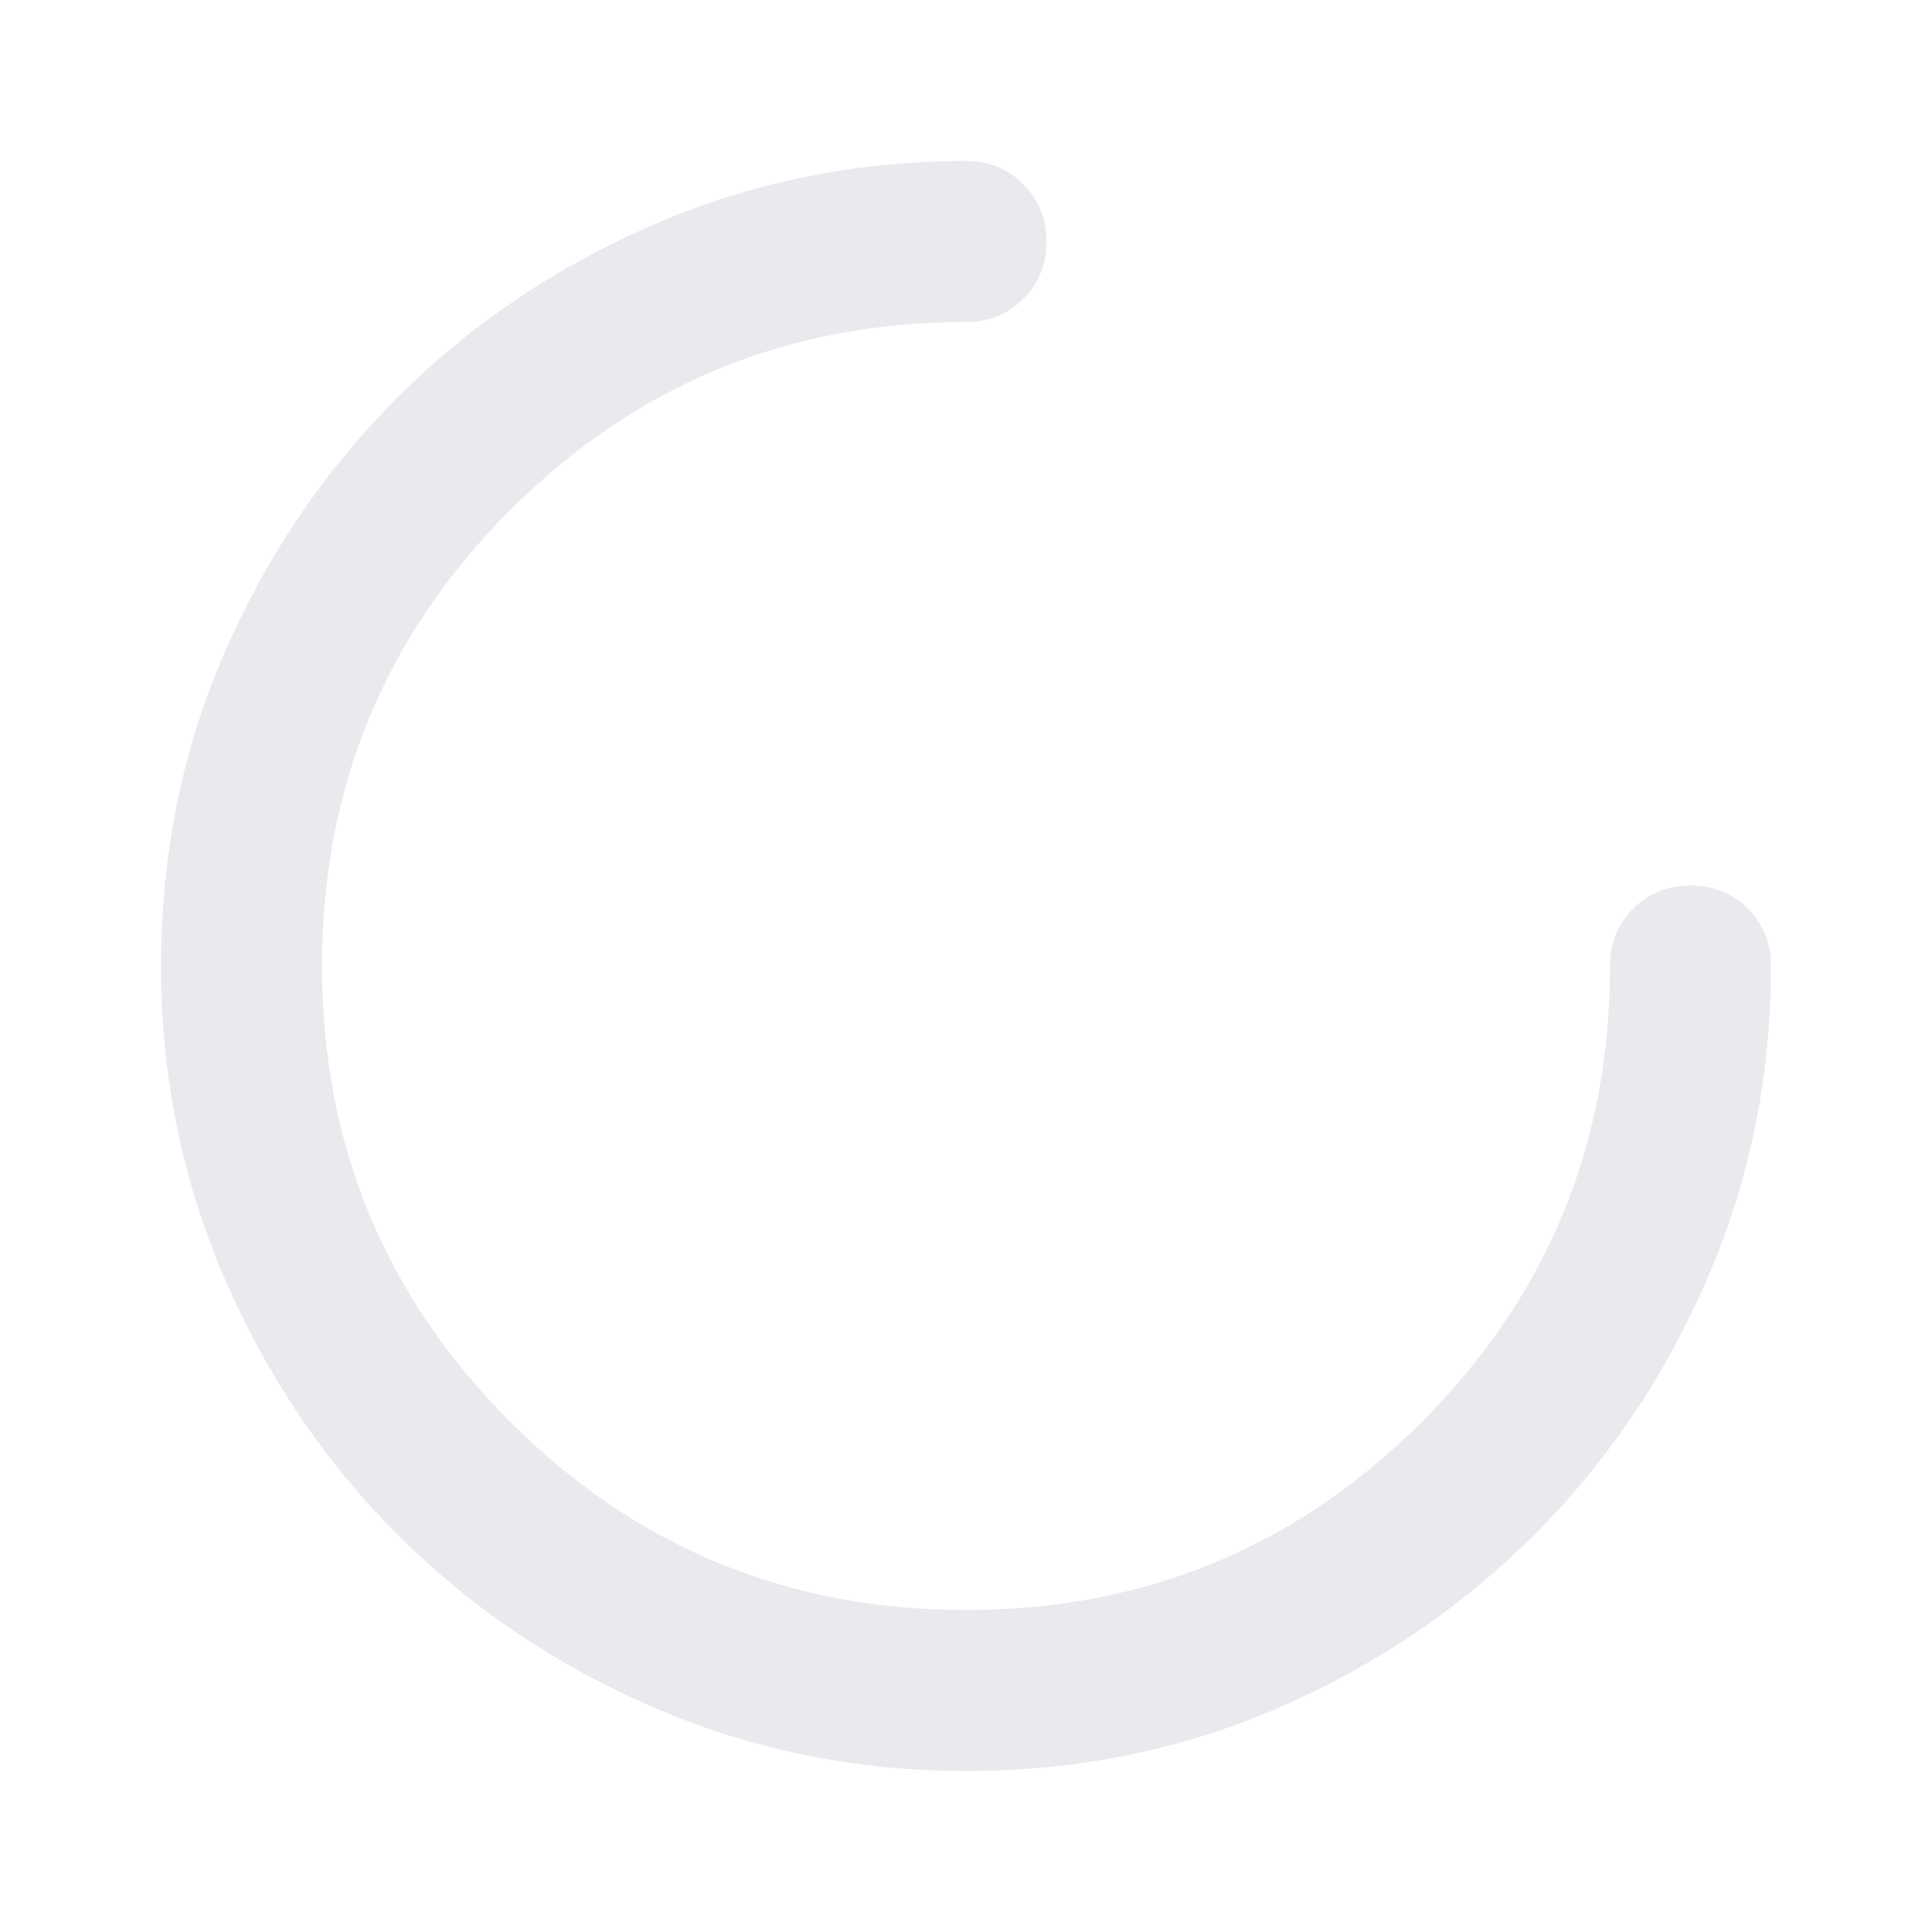
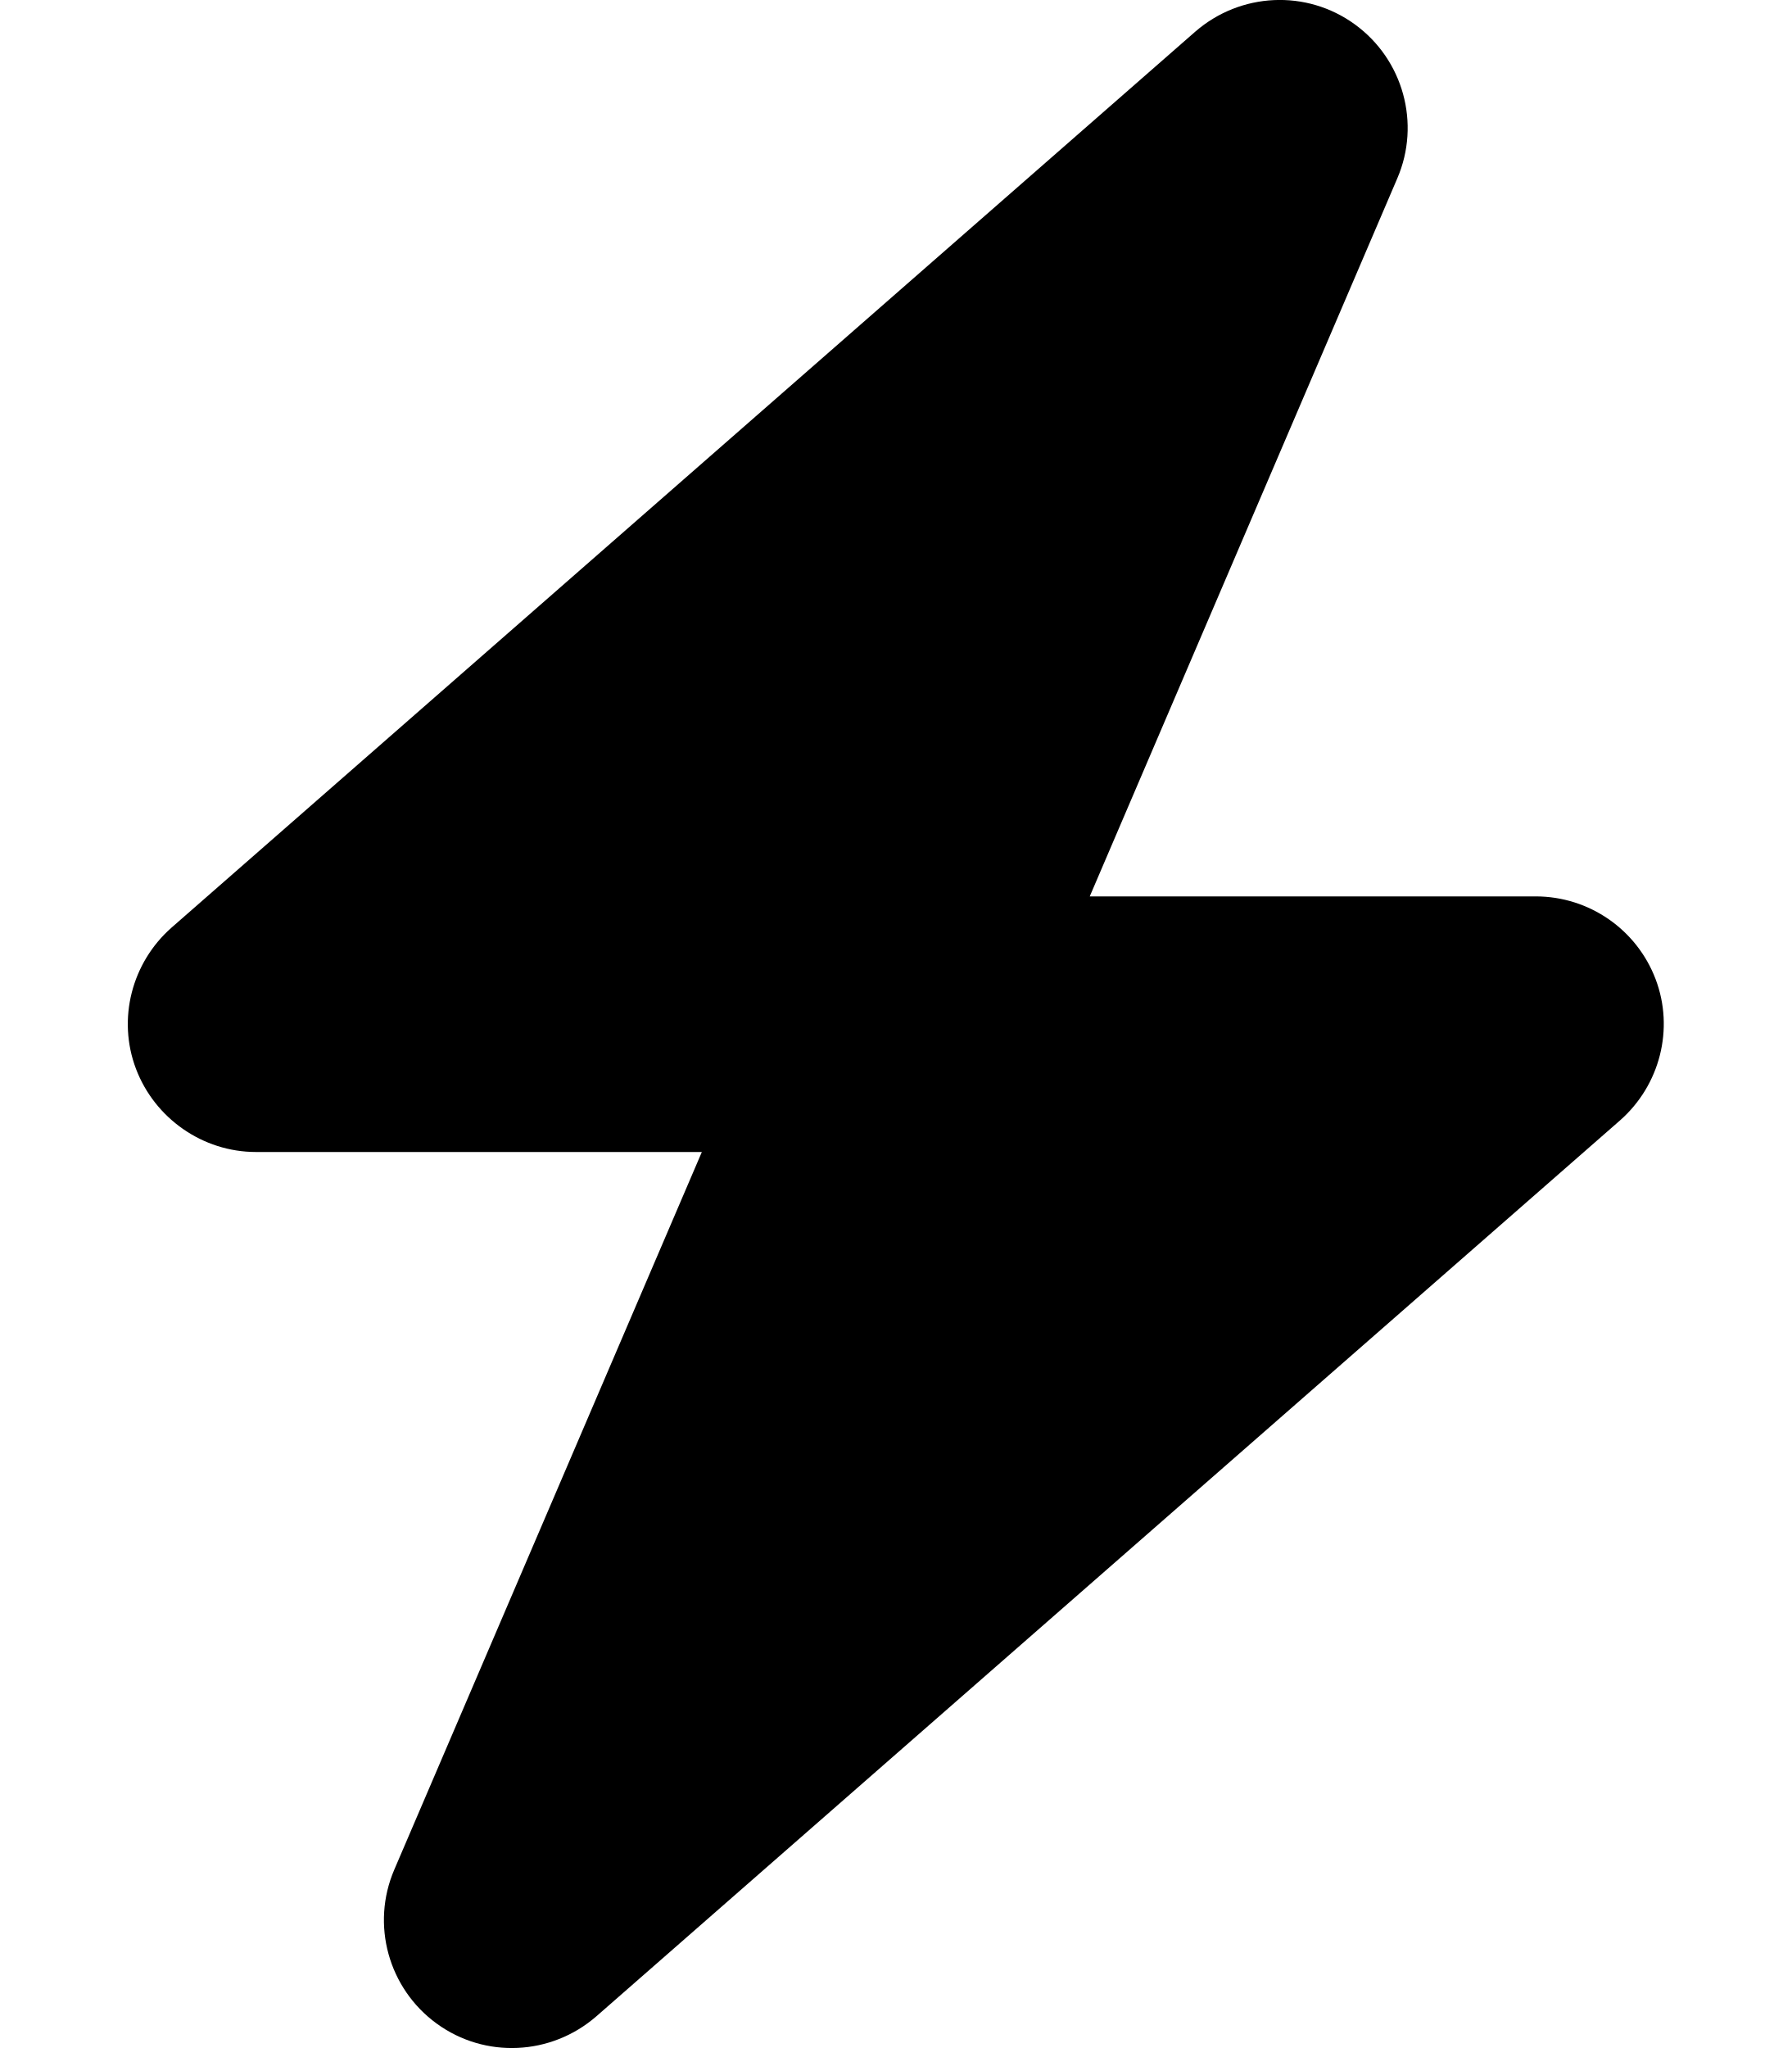
- <svg xmlns="http://www.w3.org/2000/svg" height="24px" viewBox="0 -960 960 960" width="24px" fill="#e8eaed">
-   <path d="M480-80q-82 0-155-31.5t-127.5-86Q143-252 111.5-325T80-480q0-83 31.5-155.5t86-127Q252-817 325-848.5T480-880q17 0 28.5 11.5T520-840q0 17-11.5 28.5T480-800q-133 0-226.5 93.5T160-480q0 133 93.5 226.5T480-160q133 0 226.5-93.5T800-480q0-17 11.5-28.5T840-520q17 0 28.5 11.5T880-480q0 82-31.5 155t-86 127.5q-54.5 54.5-127 86T480-80Z" />
+ <svg xmlns="http://www.w3.org/2000/svg" viewBox="0 0 448 512">
+   <path d="M349.4 44.6c5.9-13.7 1.5-29.7-10.6-38.5s-28.6-8-39.9 1.8l-256 224c-10 8.8-13.6 22.9-8.9 35.3S50.7 288 64 288H175.5L98.6 467.4c-5.9 13.7-1.5 29.7 10.6 38.5s28.6 8 39.9-1.8l256-224c10-8.8 13.6-22.9 8.9-35.3s-16.6-20.7-30-20.7H272.5L349.4 44.6z" />
</svg>
